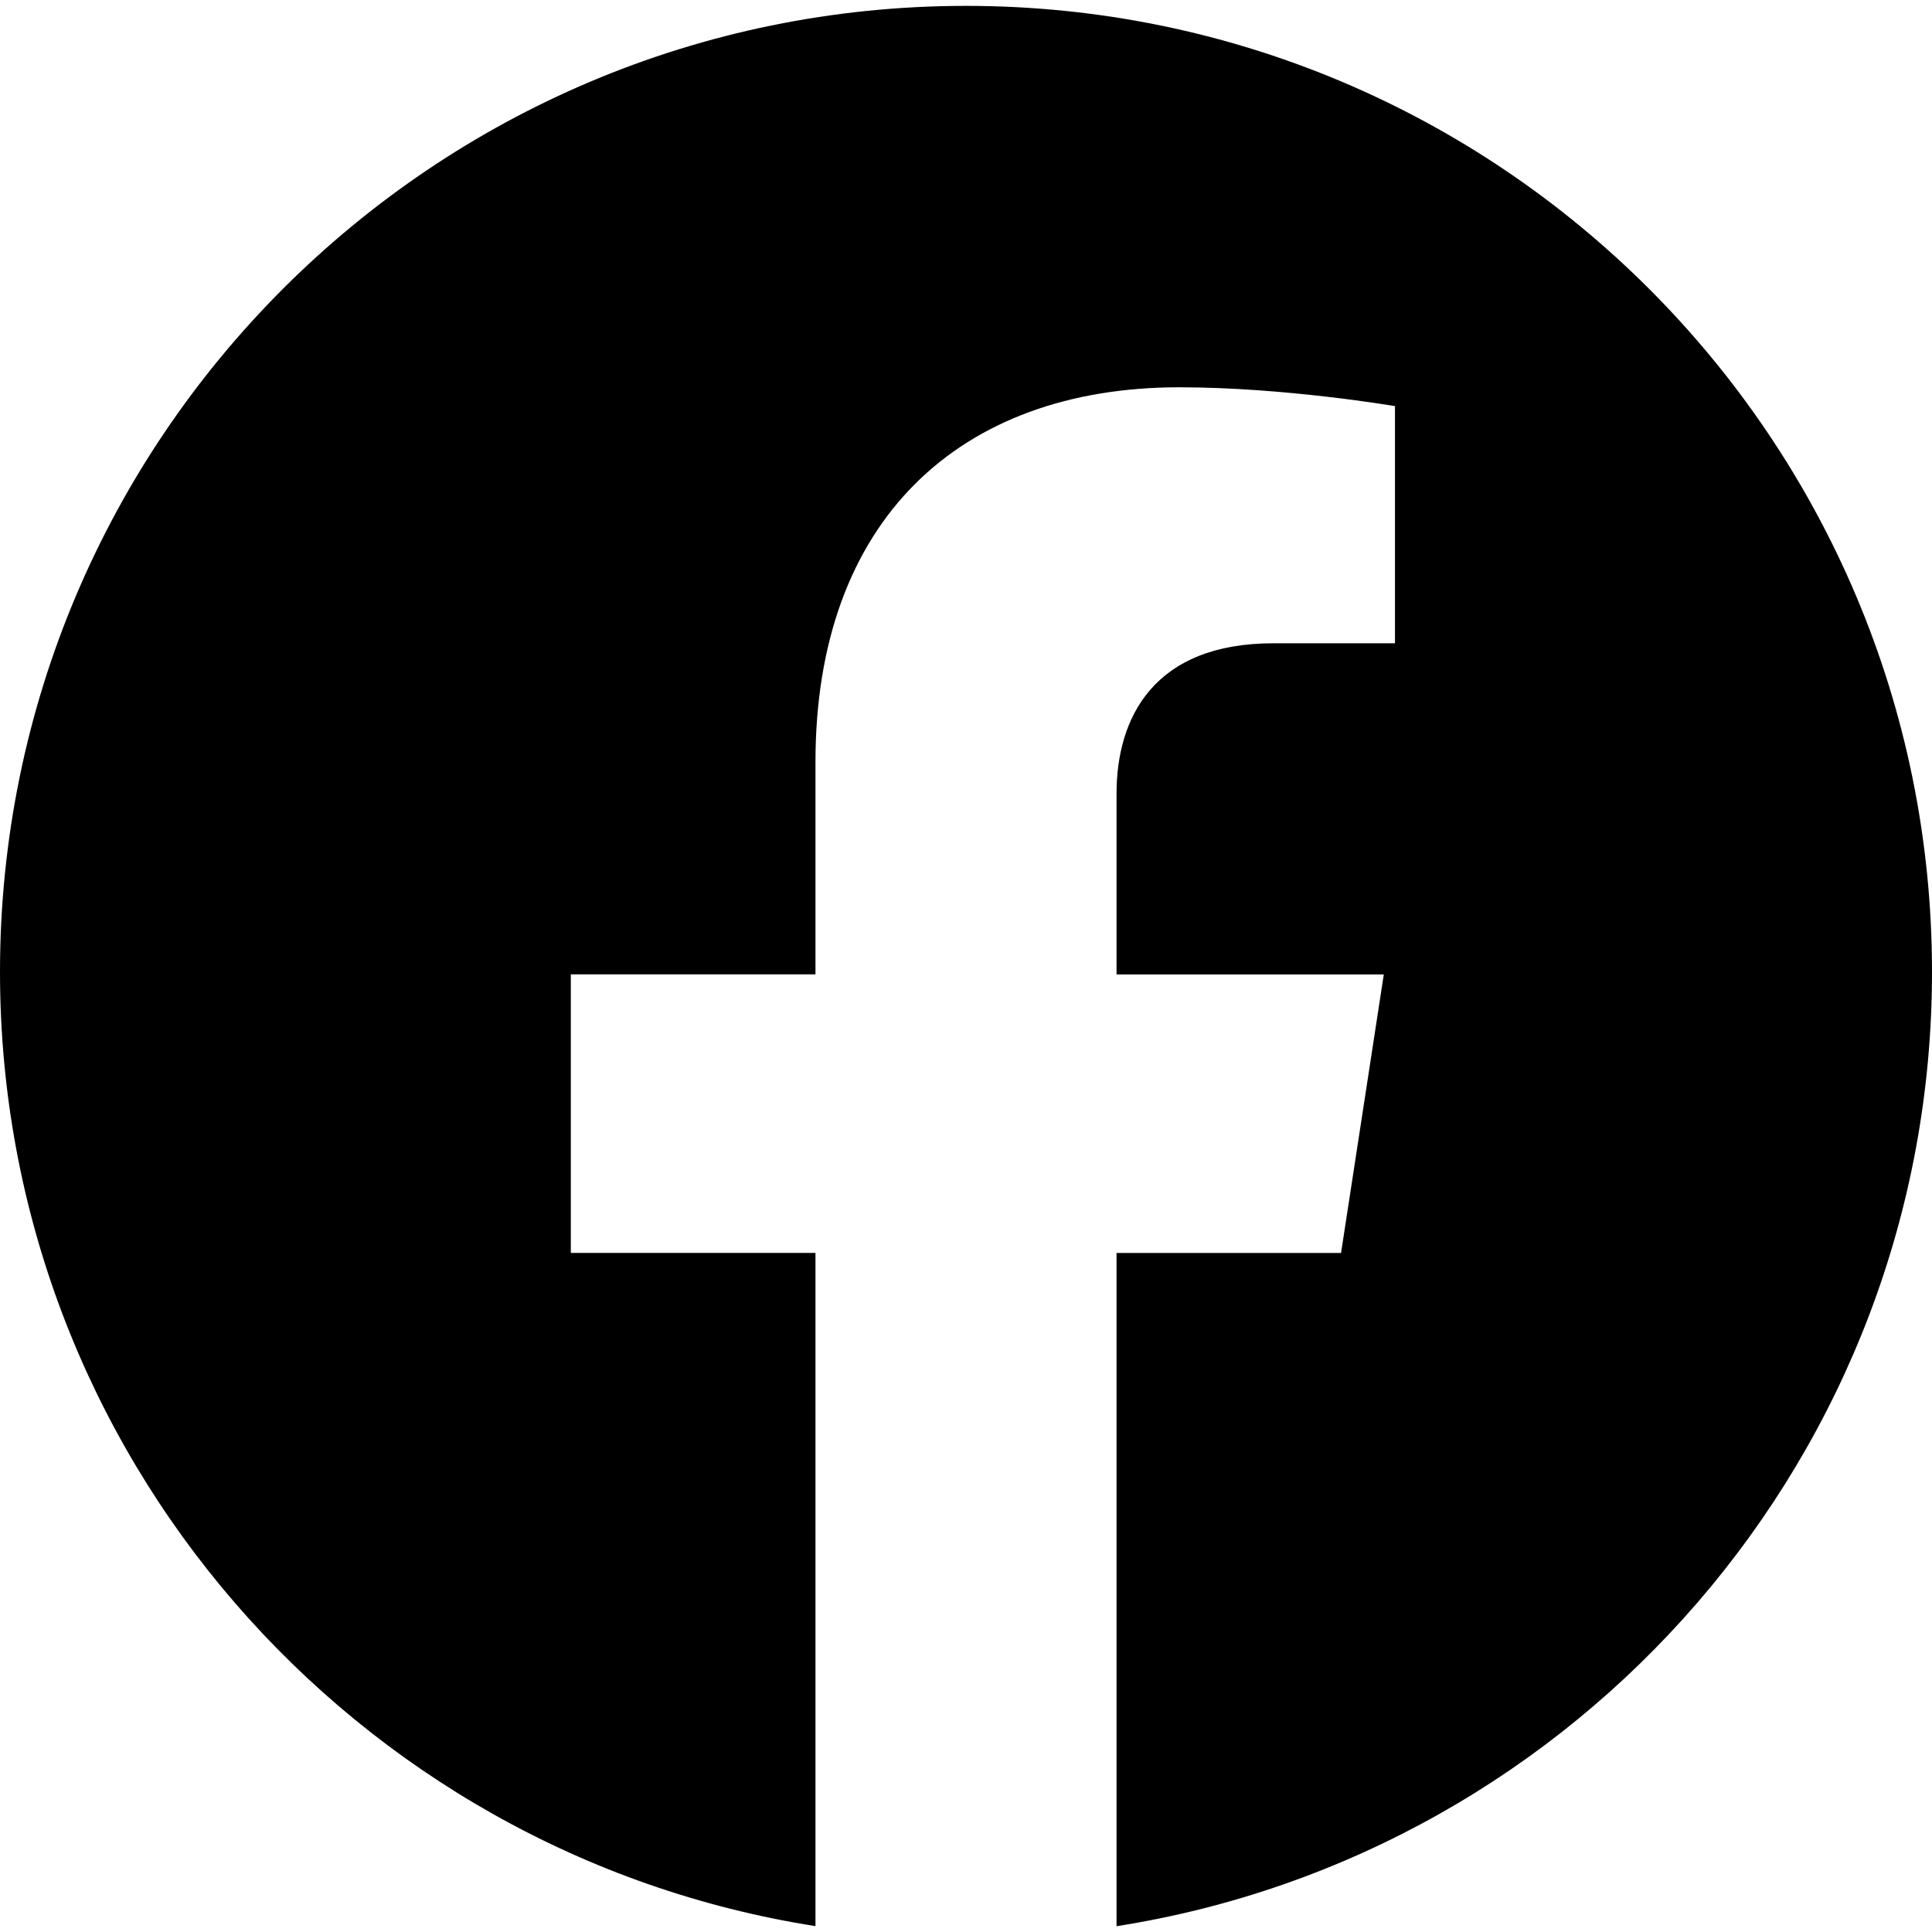
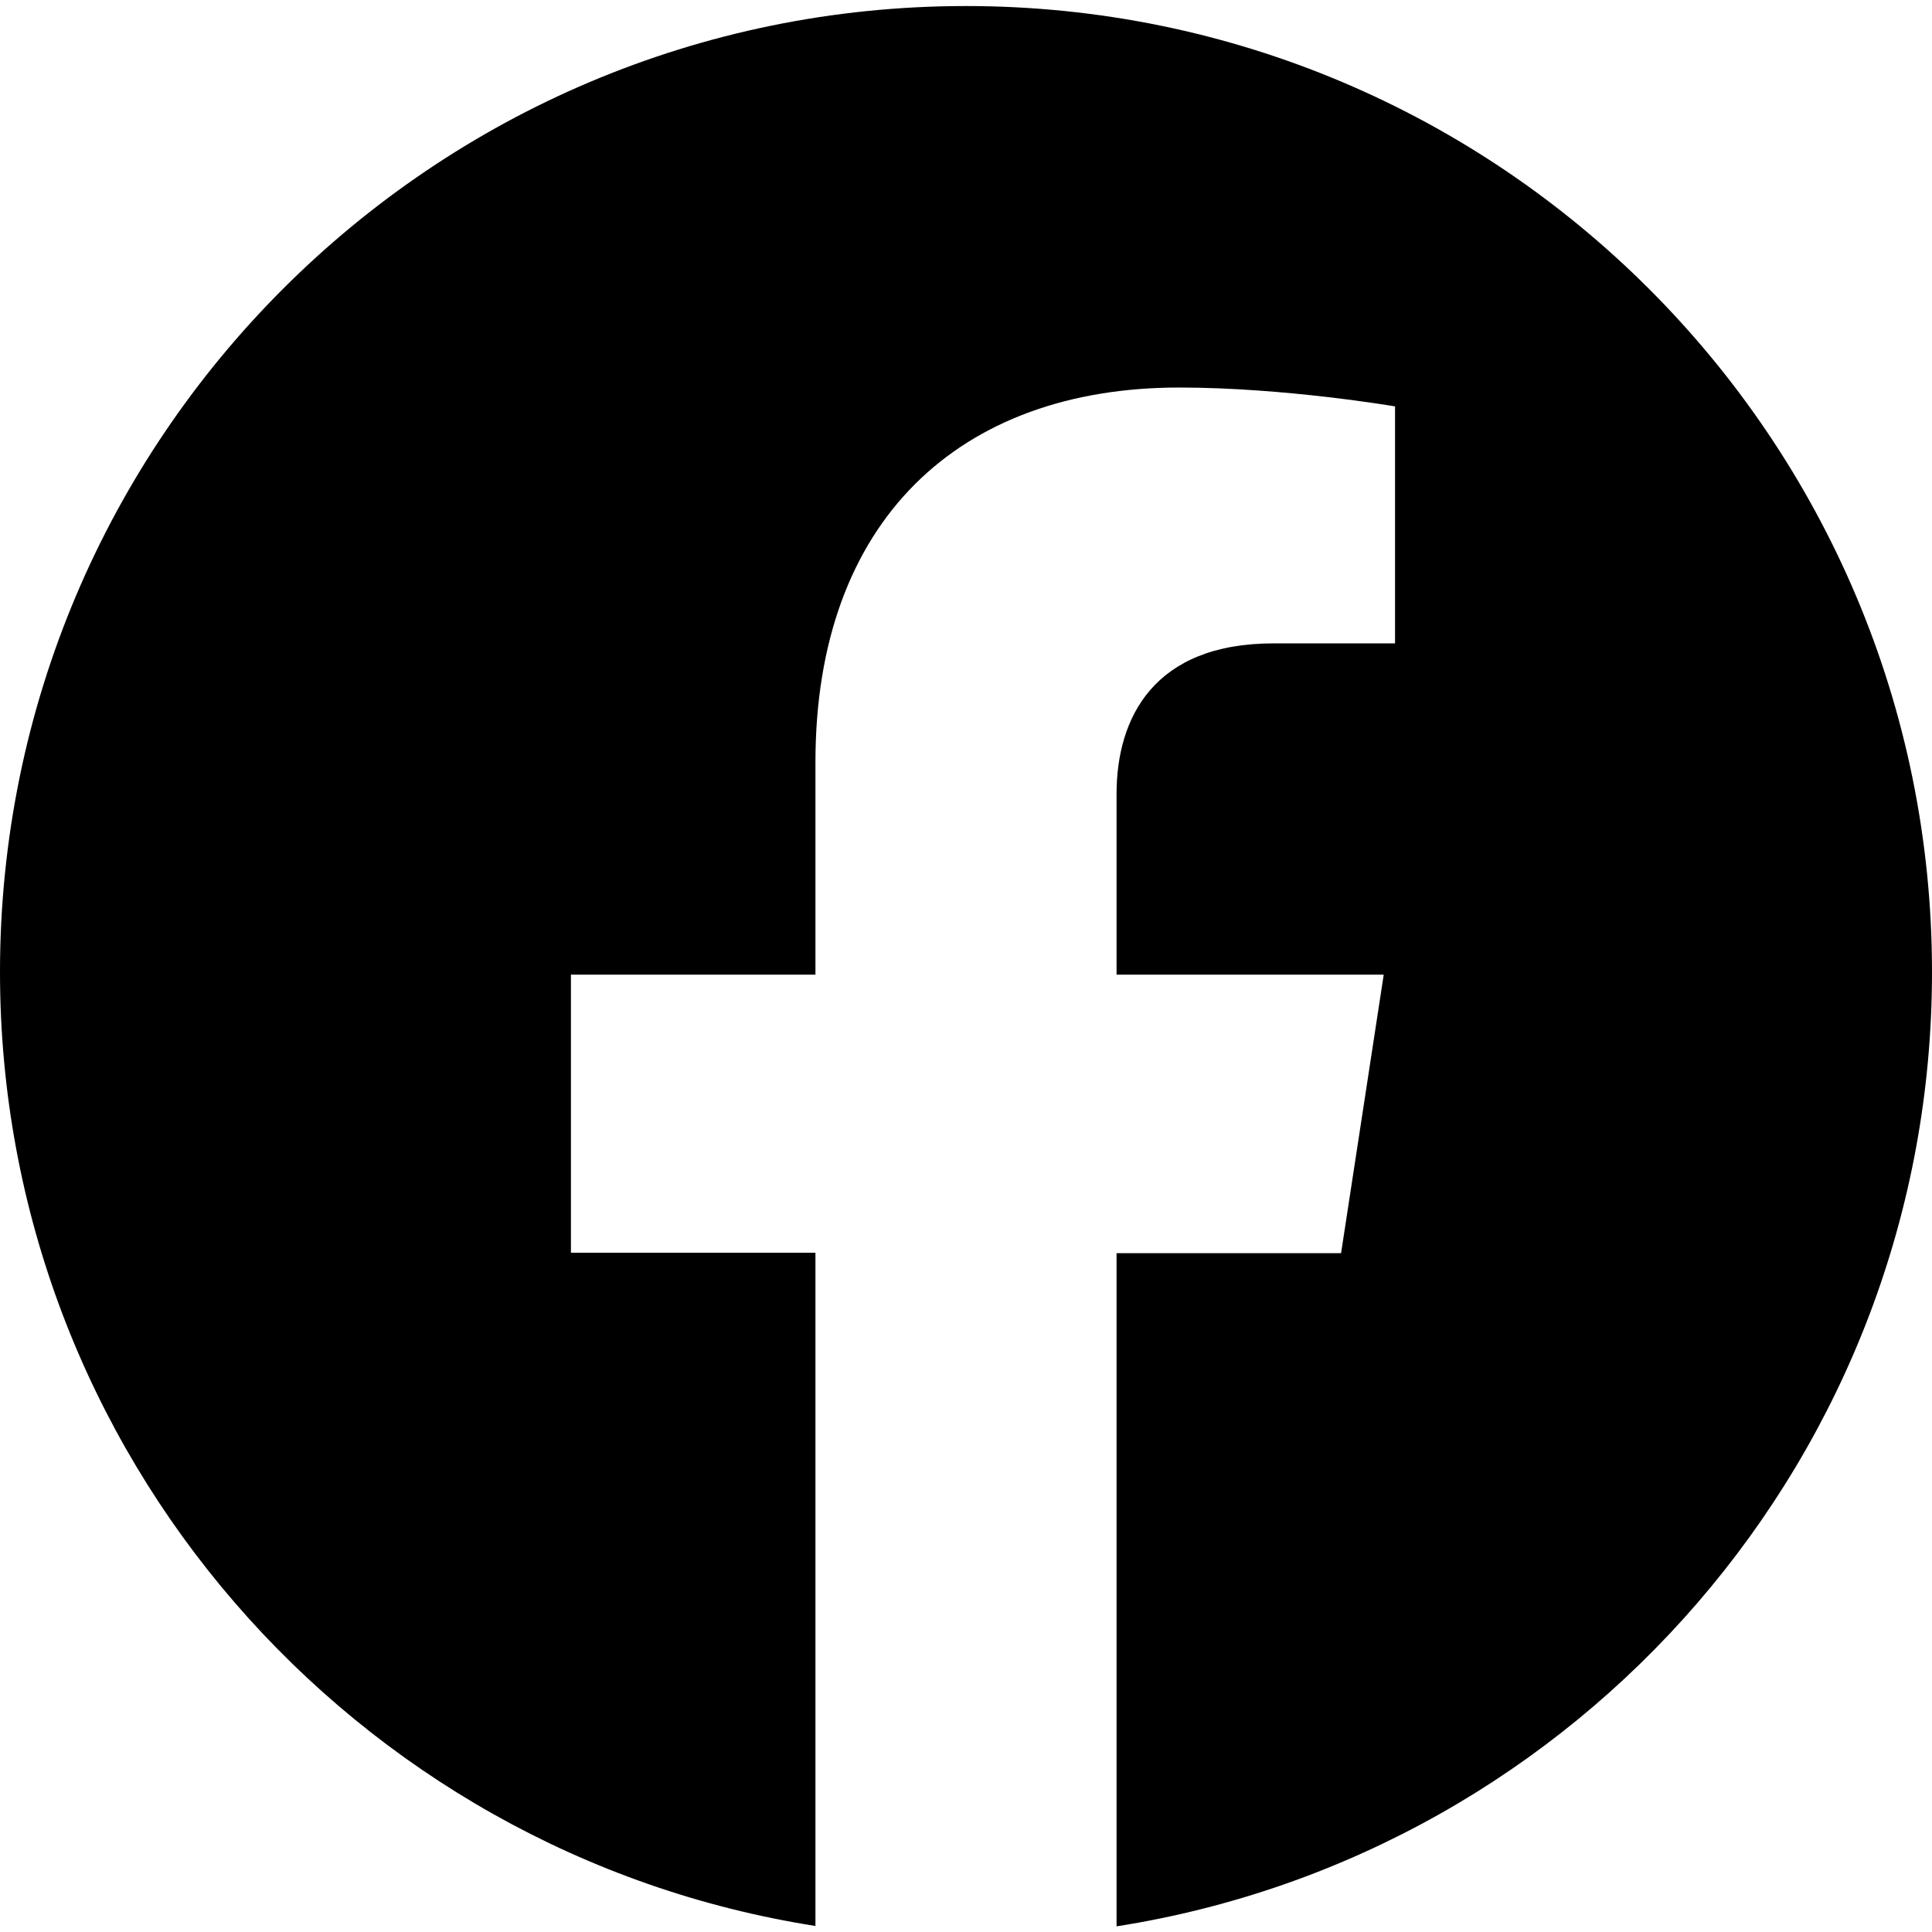
- <svg xmlns="http://www.w3.org/2000/svg" version="1.1" id="Capa_1" x="0px" y="0px" viewBox="0 0 24 24" style="enable-background:new 0 0 24 24;" xml:space="preserve" width="512" height="512">
-   <g>
-     <path d="M24,12.073c0,5.989-4.394,10.954-10.13,11.855v-8.363h2.789l0.531-3.46H13.87V9.86c0-0.947,0.464-1.869,1.95-1.869h1.509   V5.045c0,0-1.37-0.234-2.679-0.234c-2.734,0-4.52,1.657-4.52,4.656v2.637H7.091v3.46h3.039v8.363C4.395,23.025,0,18.061,0,12.073   c0-6.627,5.373-12,12-12S24,5.445,24,12.073z" />
+ <svg xmlns="http://www.w3.org/2000/svg" version="1.1" id="Capa_1" viewBox="0 0 512 512" style="enable-background:new 0 0 512 512;" xml:space="preserve" fill="currentColor">
+   <g fill="currentColor">
+     <path class="social-icon-path" d="M512,257.6c0,127.8-93.7,233.7-216.1,252.9V332.1h59.5l11.3-73.8h-70.8v-47.9c0-20.2,9.9-39.9,41.6-39.9h32.2v-62.8             c0,0-29.2-5-57.2-5c-58.3,0-96.4,35.3-96.4,99.3v56.3h-64.8V332h64.8v178.4C93.8,491.2,0,385.3,0,257.6c0-141.4,114.6-256,256-256             S512,116.2,512,257.6z" />
  </g>
</svg>
